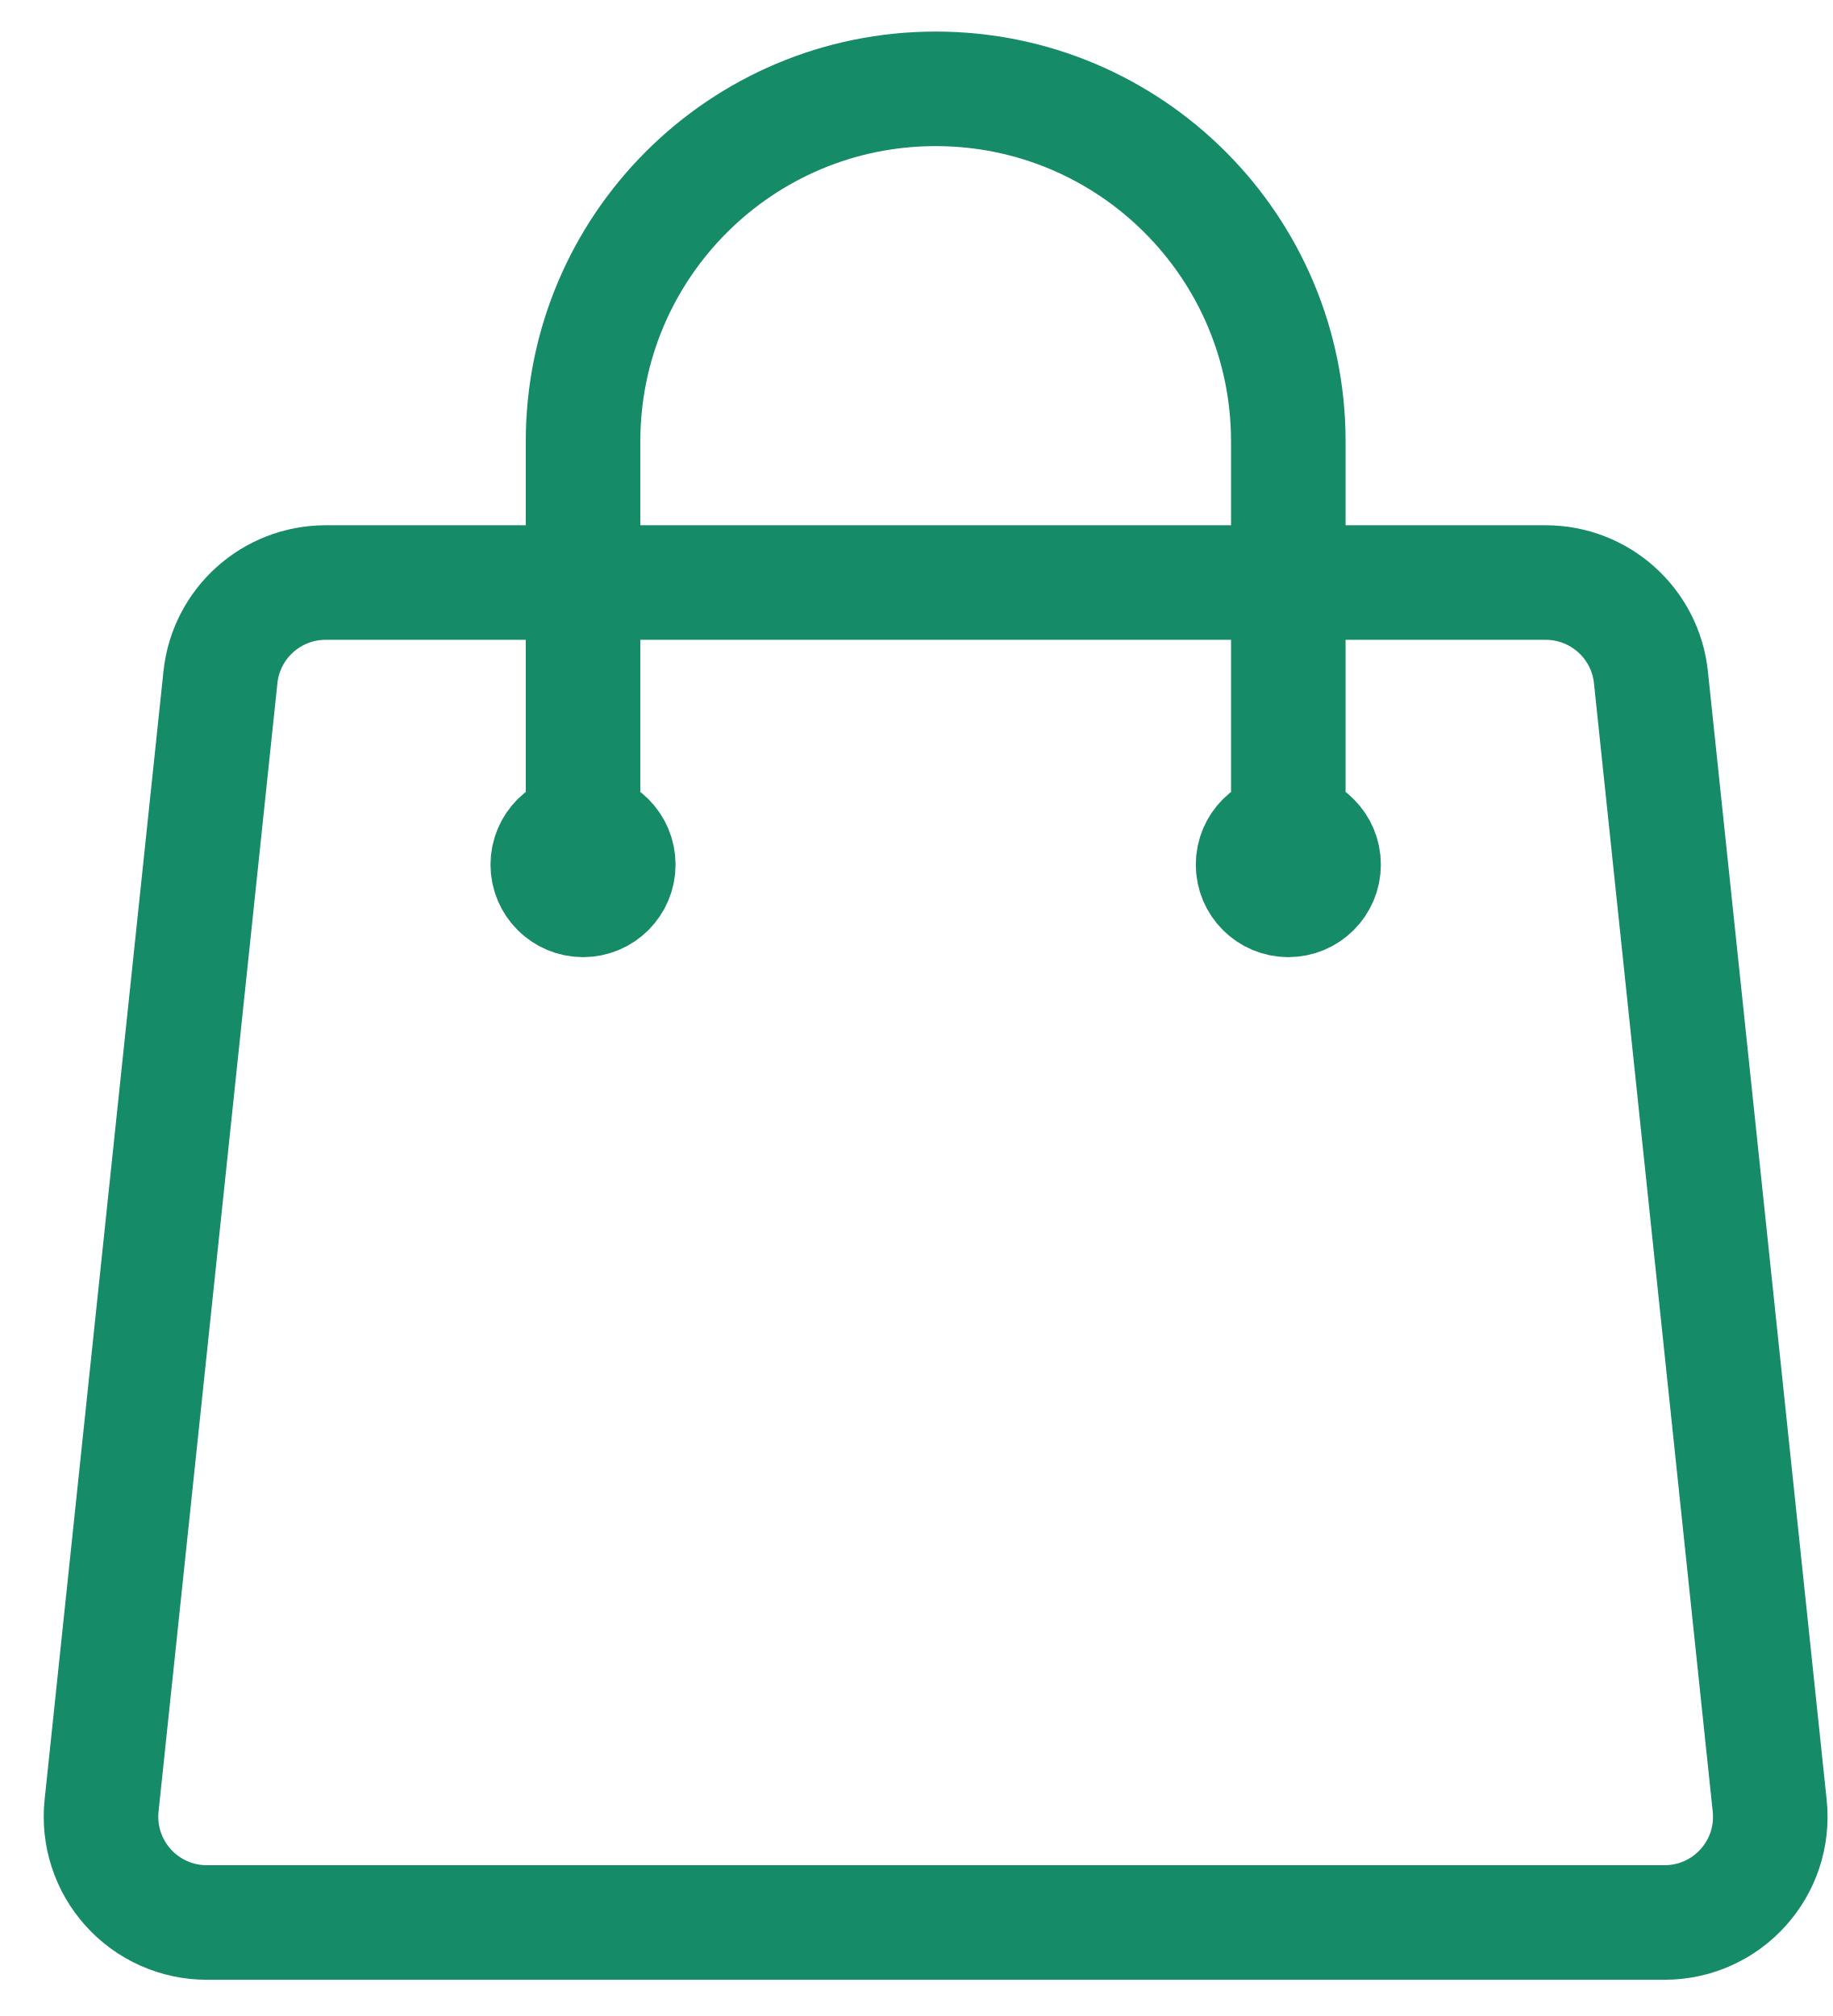
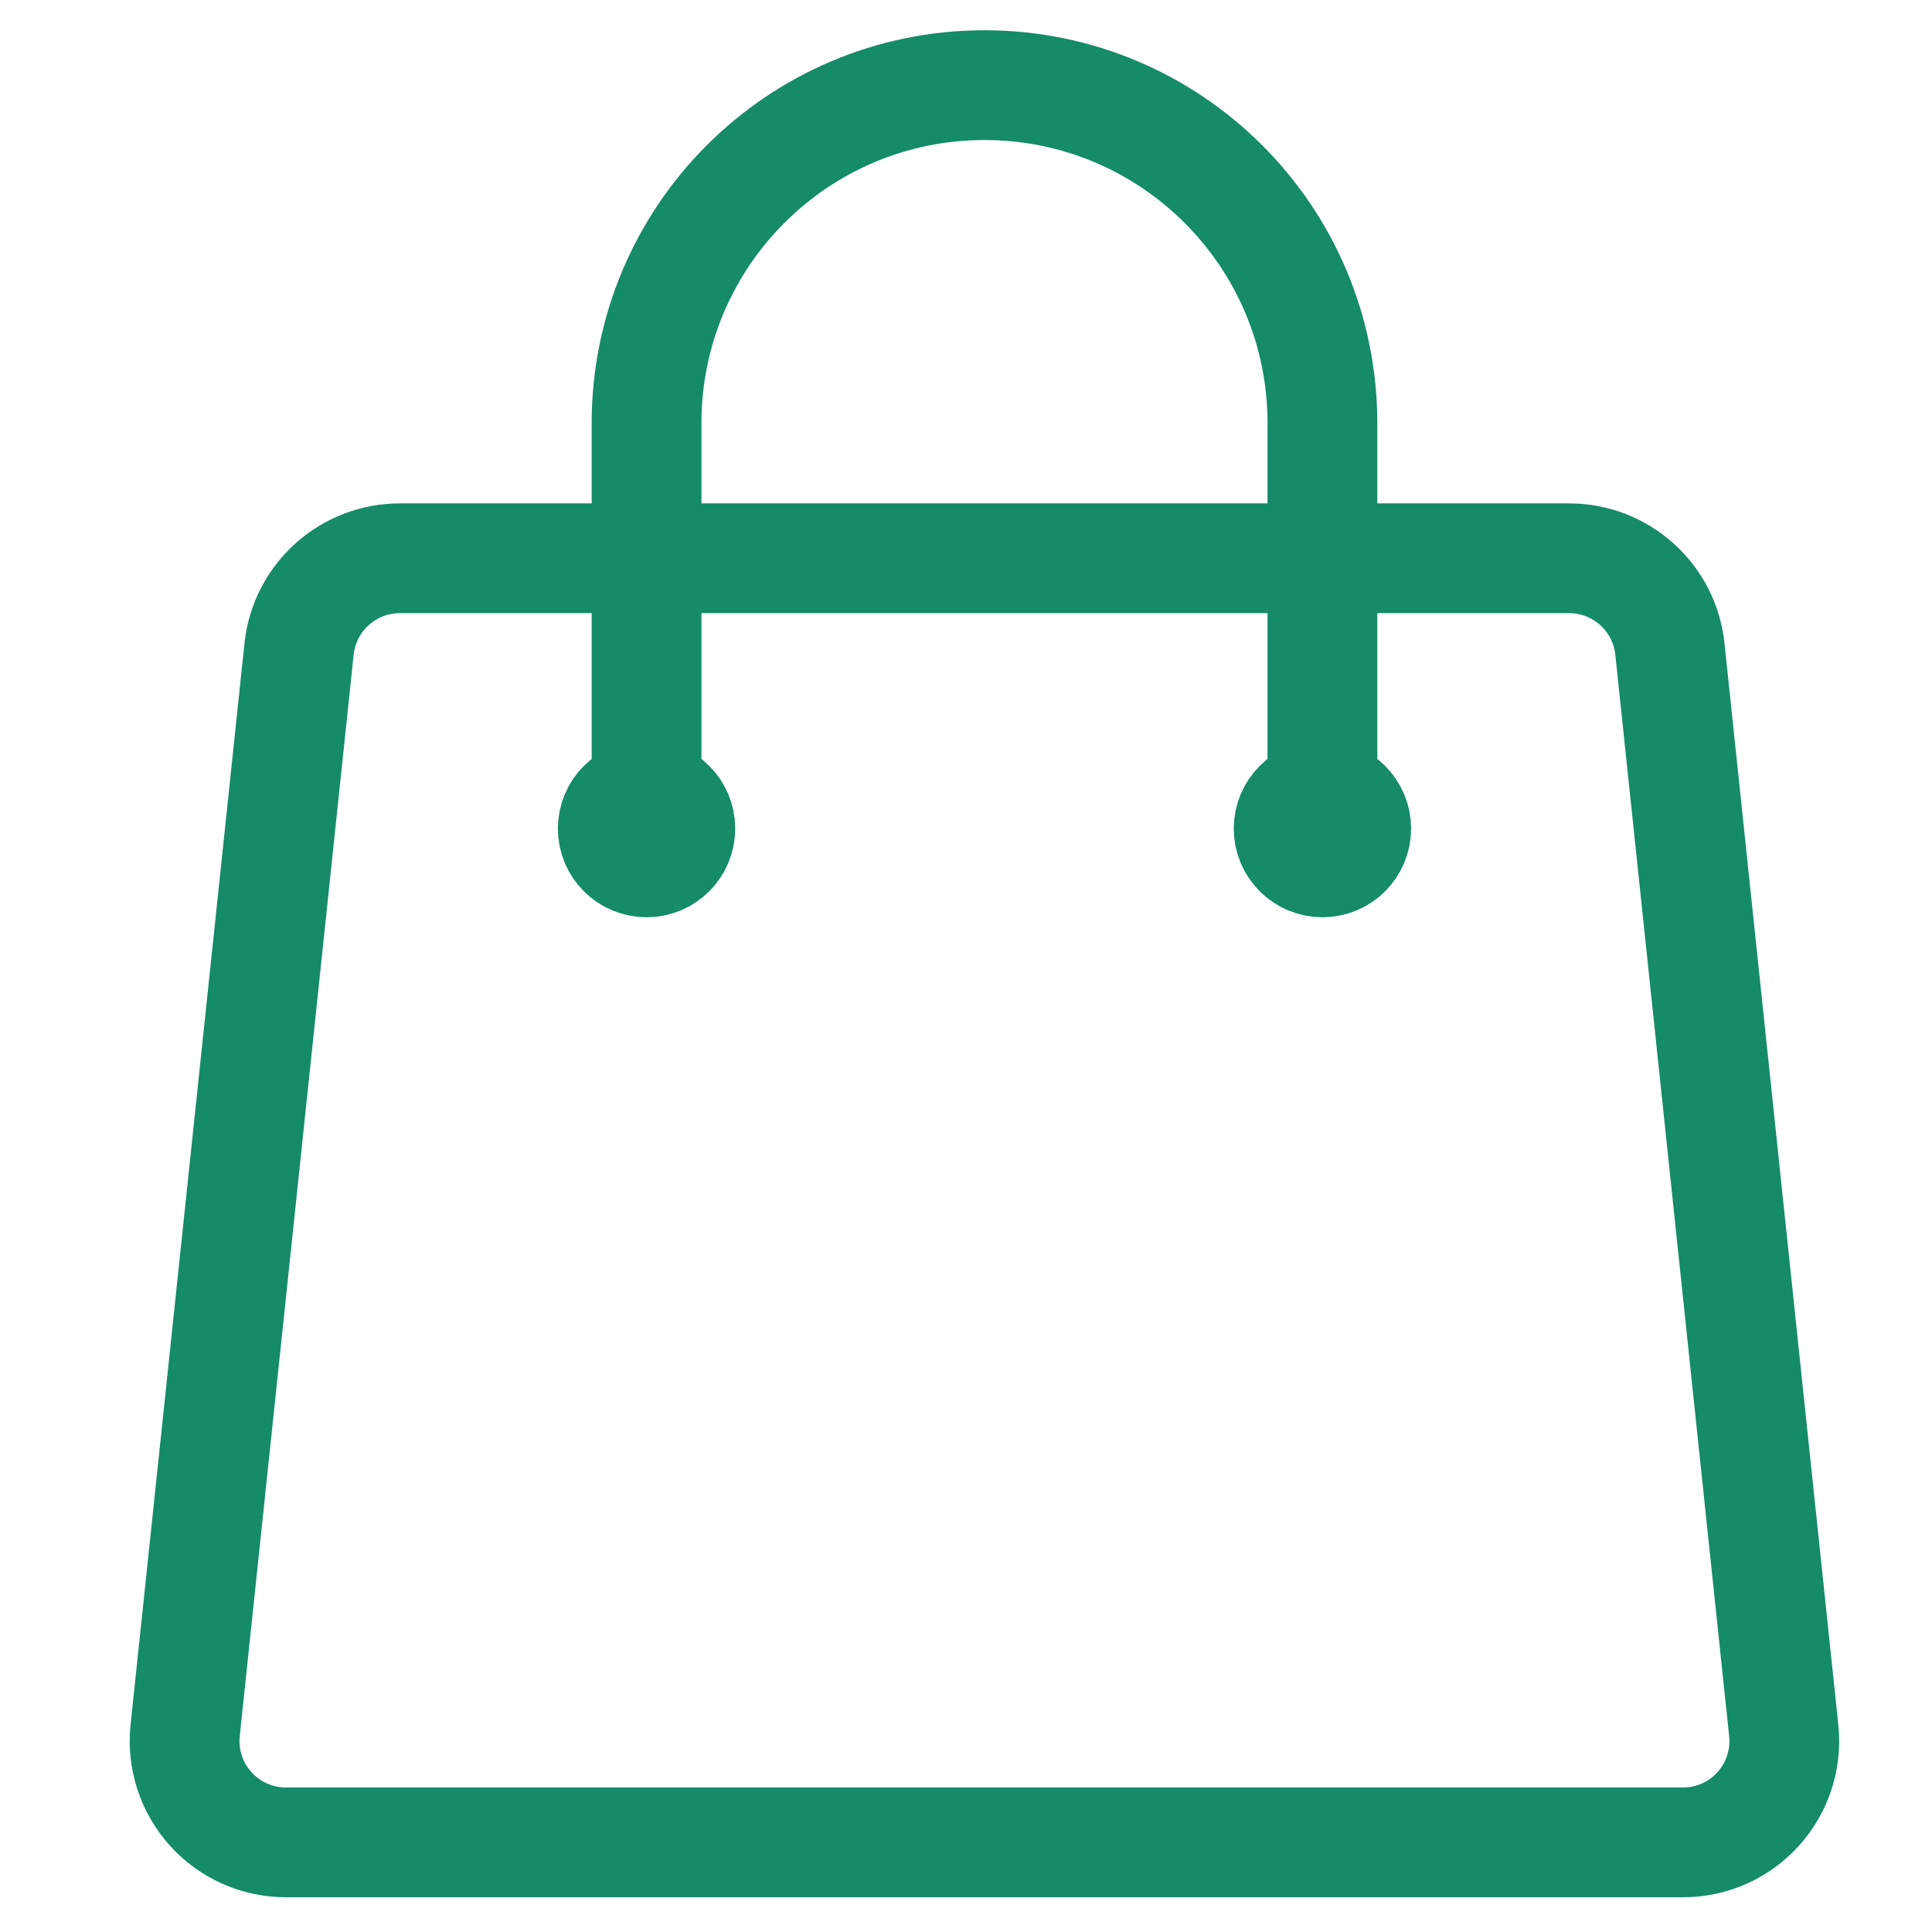
- <svg xmlns="http://www.w3.org/2000/svg" width="40" height="44" viewBox="0 0 40 44" fill="none">
+ <svg xmlns="http://www.w3.org/2000/svg" width="35" height="35" viewBox="0 0 40 44" fill="none">
  <path d="M28.117 18.871V9.635C28.117 5.385 24.672 1.939 20.421 1.939C16.171 1.939 12.725 5.385 12.725 9.635L12.725 18.871M36.031 14.781L38.623 39.408C38.767 40.773 37.7 41.959 36.327 41.959H4.515C3.861 41.96 3.236 41.683 2.798 41.196C2.359 40.709 2.148 40.06 2.217 39.408L4.811 14.781C4.935 13.605 5.926 12.714 7.108 12.714H33.734C34.916 12.714 35.908 13.607 36.031 14.781ZM13.494 18.871C13.494 19.296 13.15 19.64 12.725 19.64C12.3 19.64 11.955 19.296 11.955 18.871C11.955 18.446 12.3 18.101 12.725 18.101C13.15 18.101 13.494 18.446 13.494 18.871ZM28.887 18.871C28.887 19.296 28.542 19.64 28.117 19.64C27.692 19.64 27.348 19.296 27.348 18.871C27.348 18.446 27.692 18.101 28.117 18.101C28.542 18.101 28.887 18.446 28.887 18.871Z" stroke="#158B68" stroke-width="2.5" stroke-linecap="round" stroke-linejoin="round" />
</svg>
